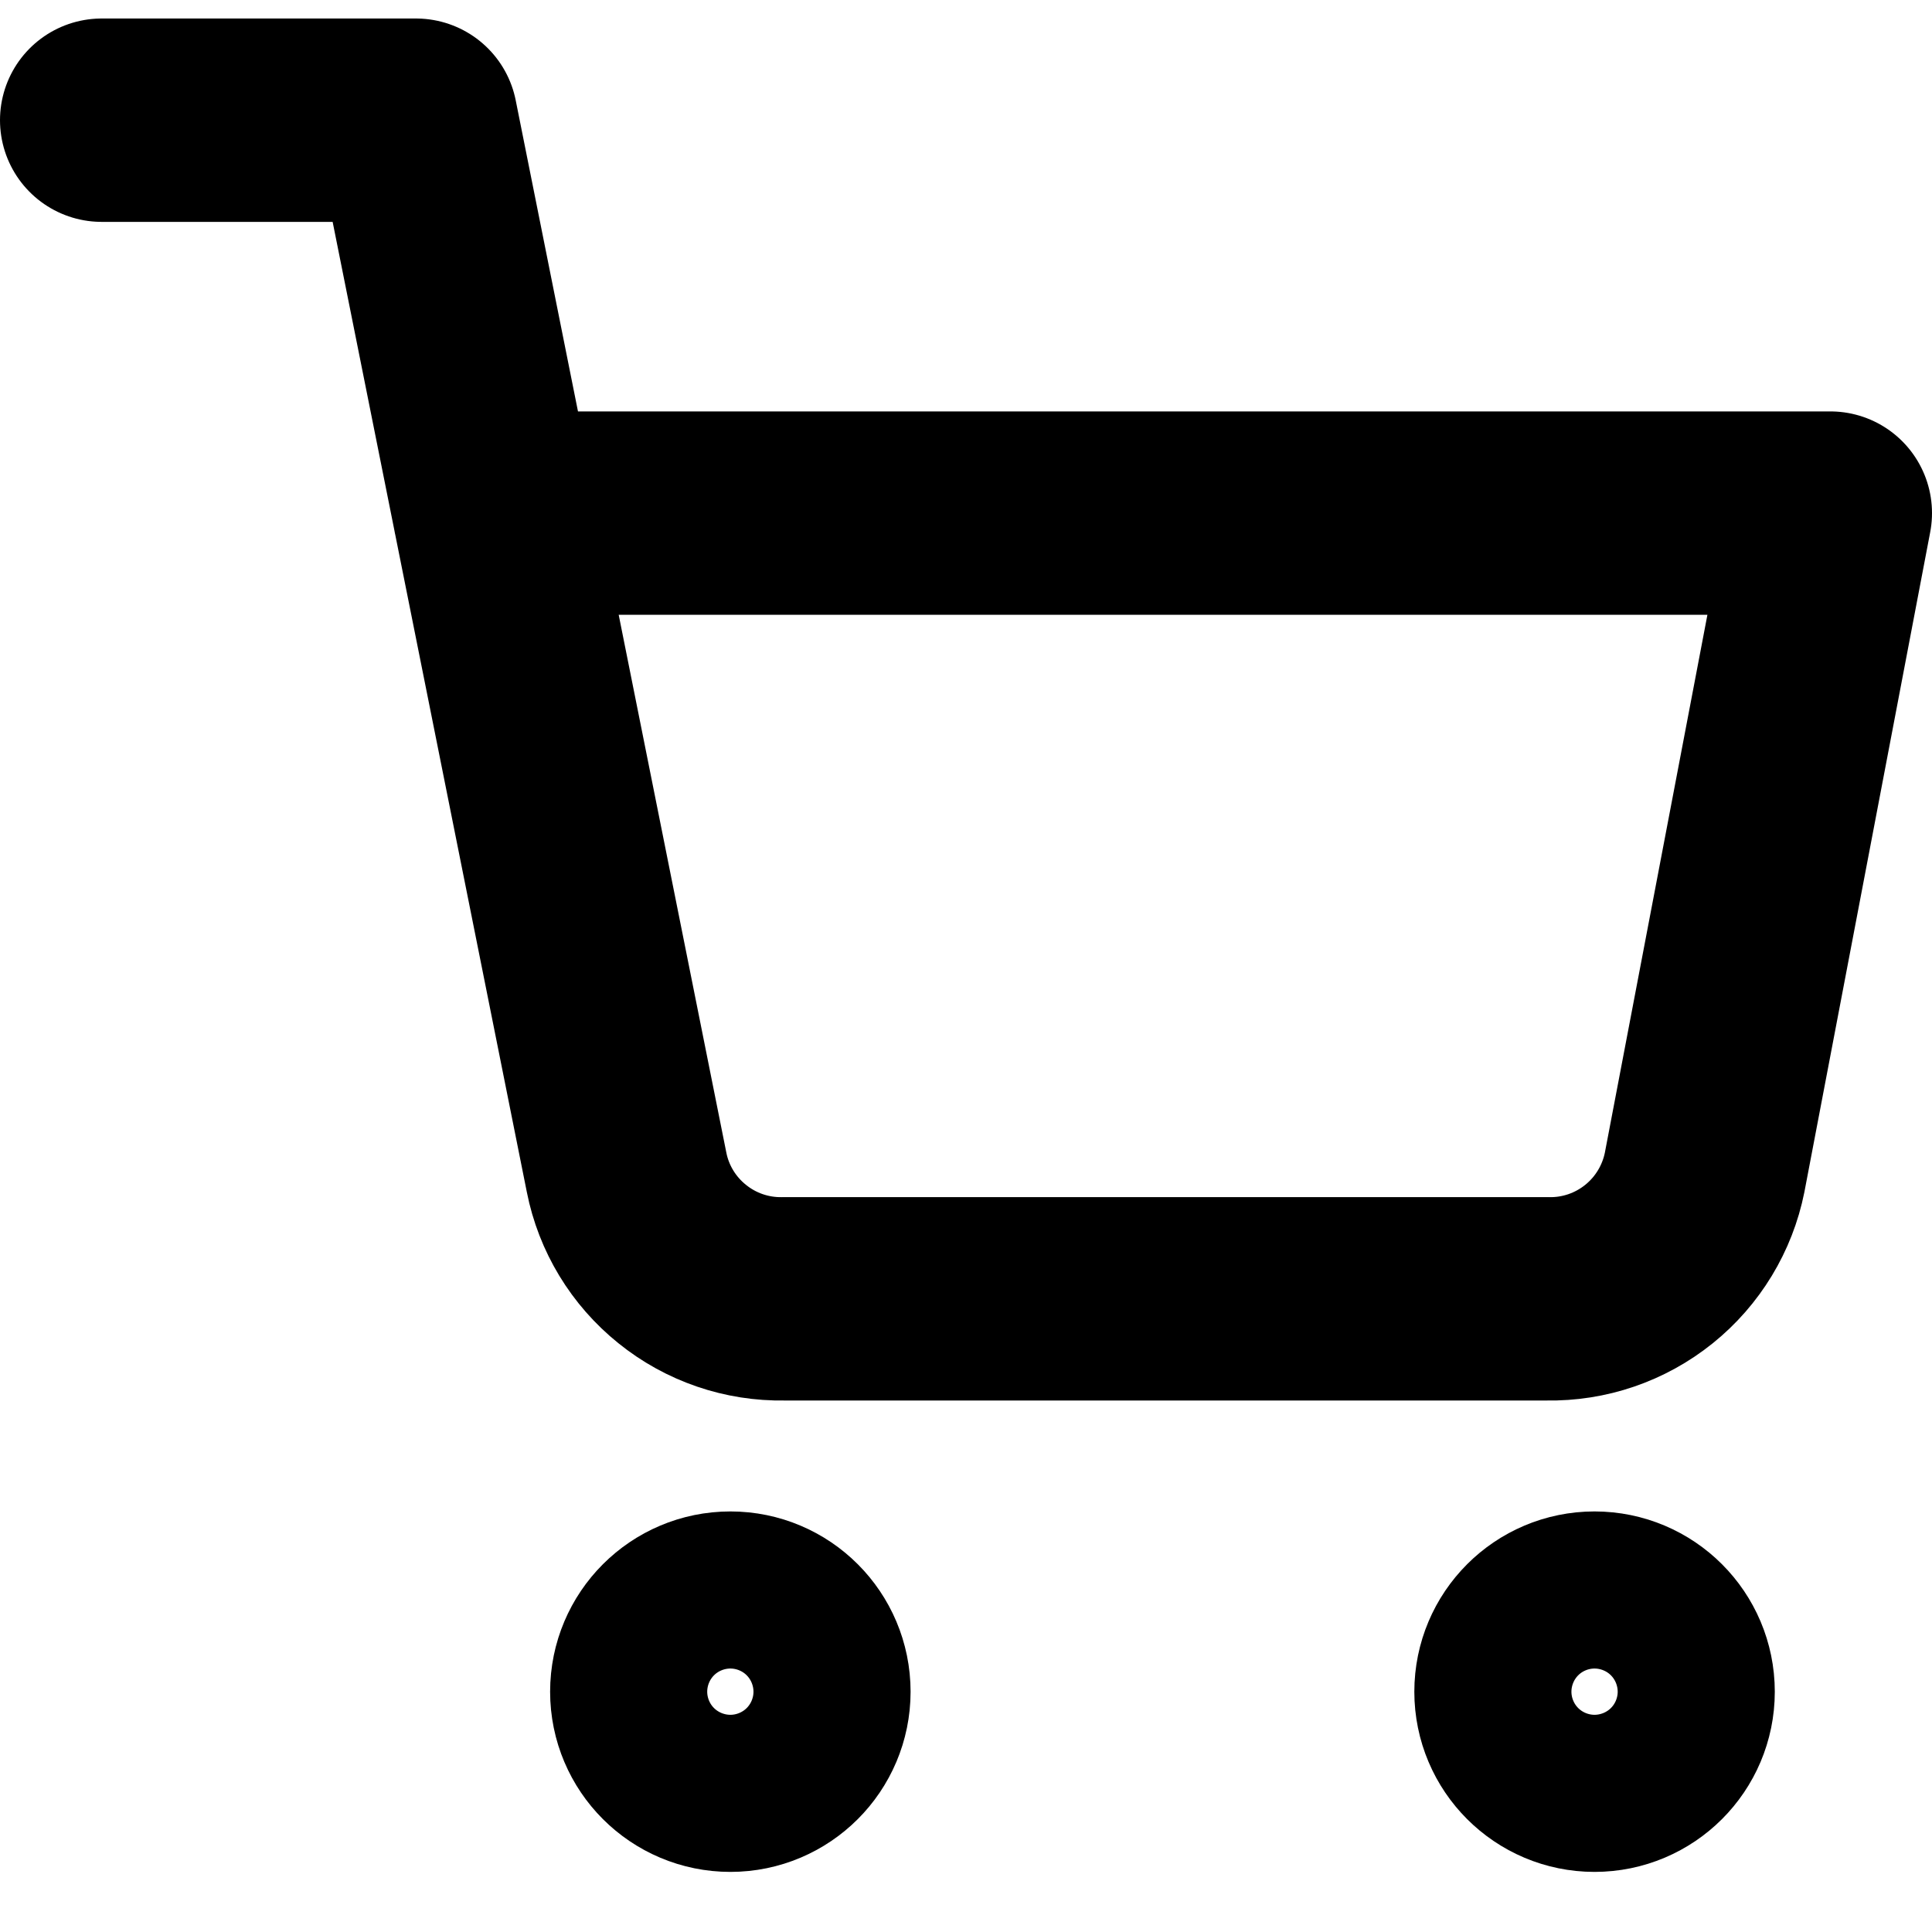
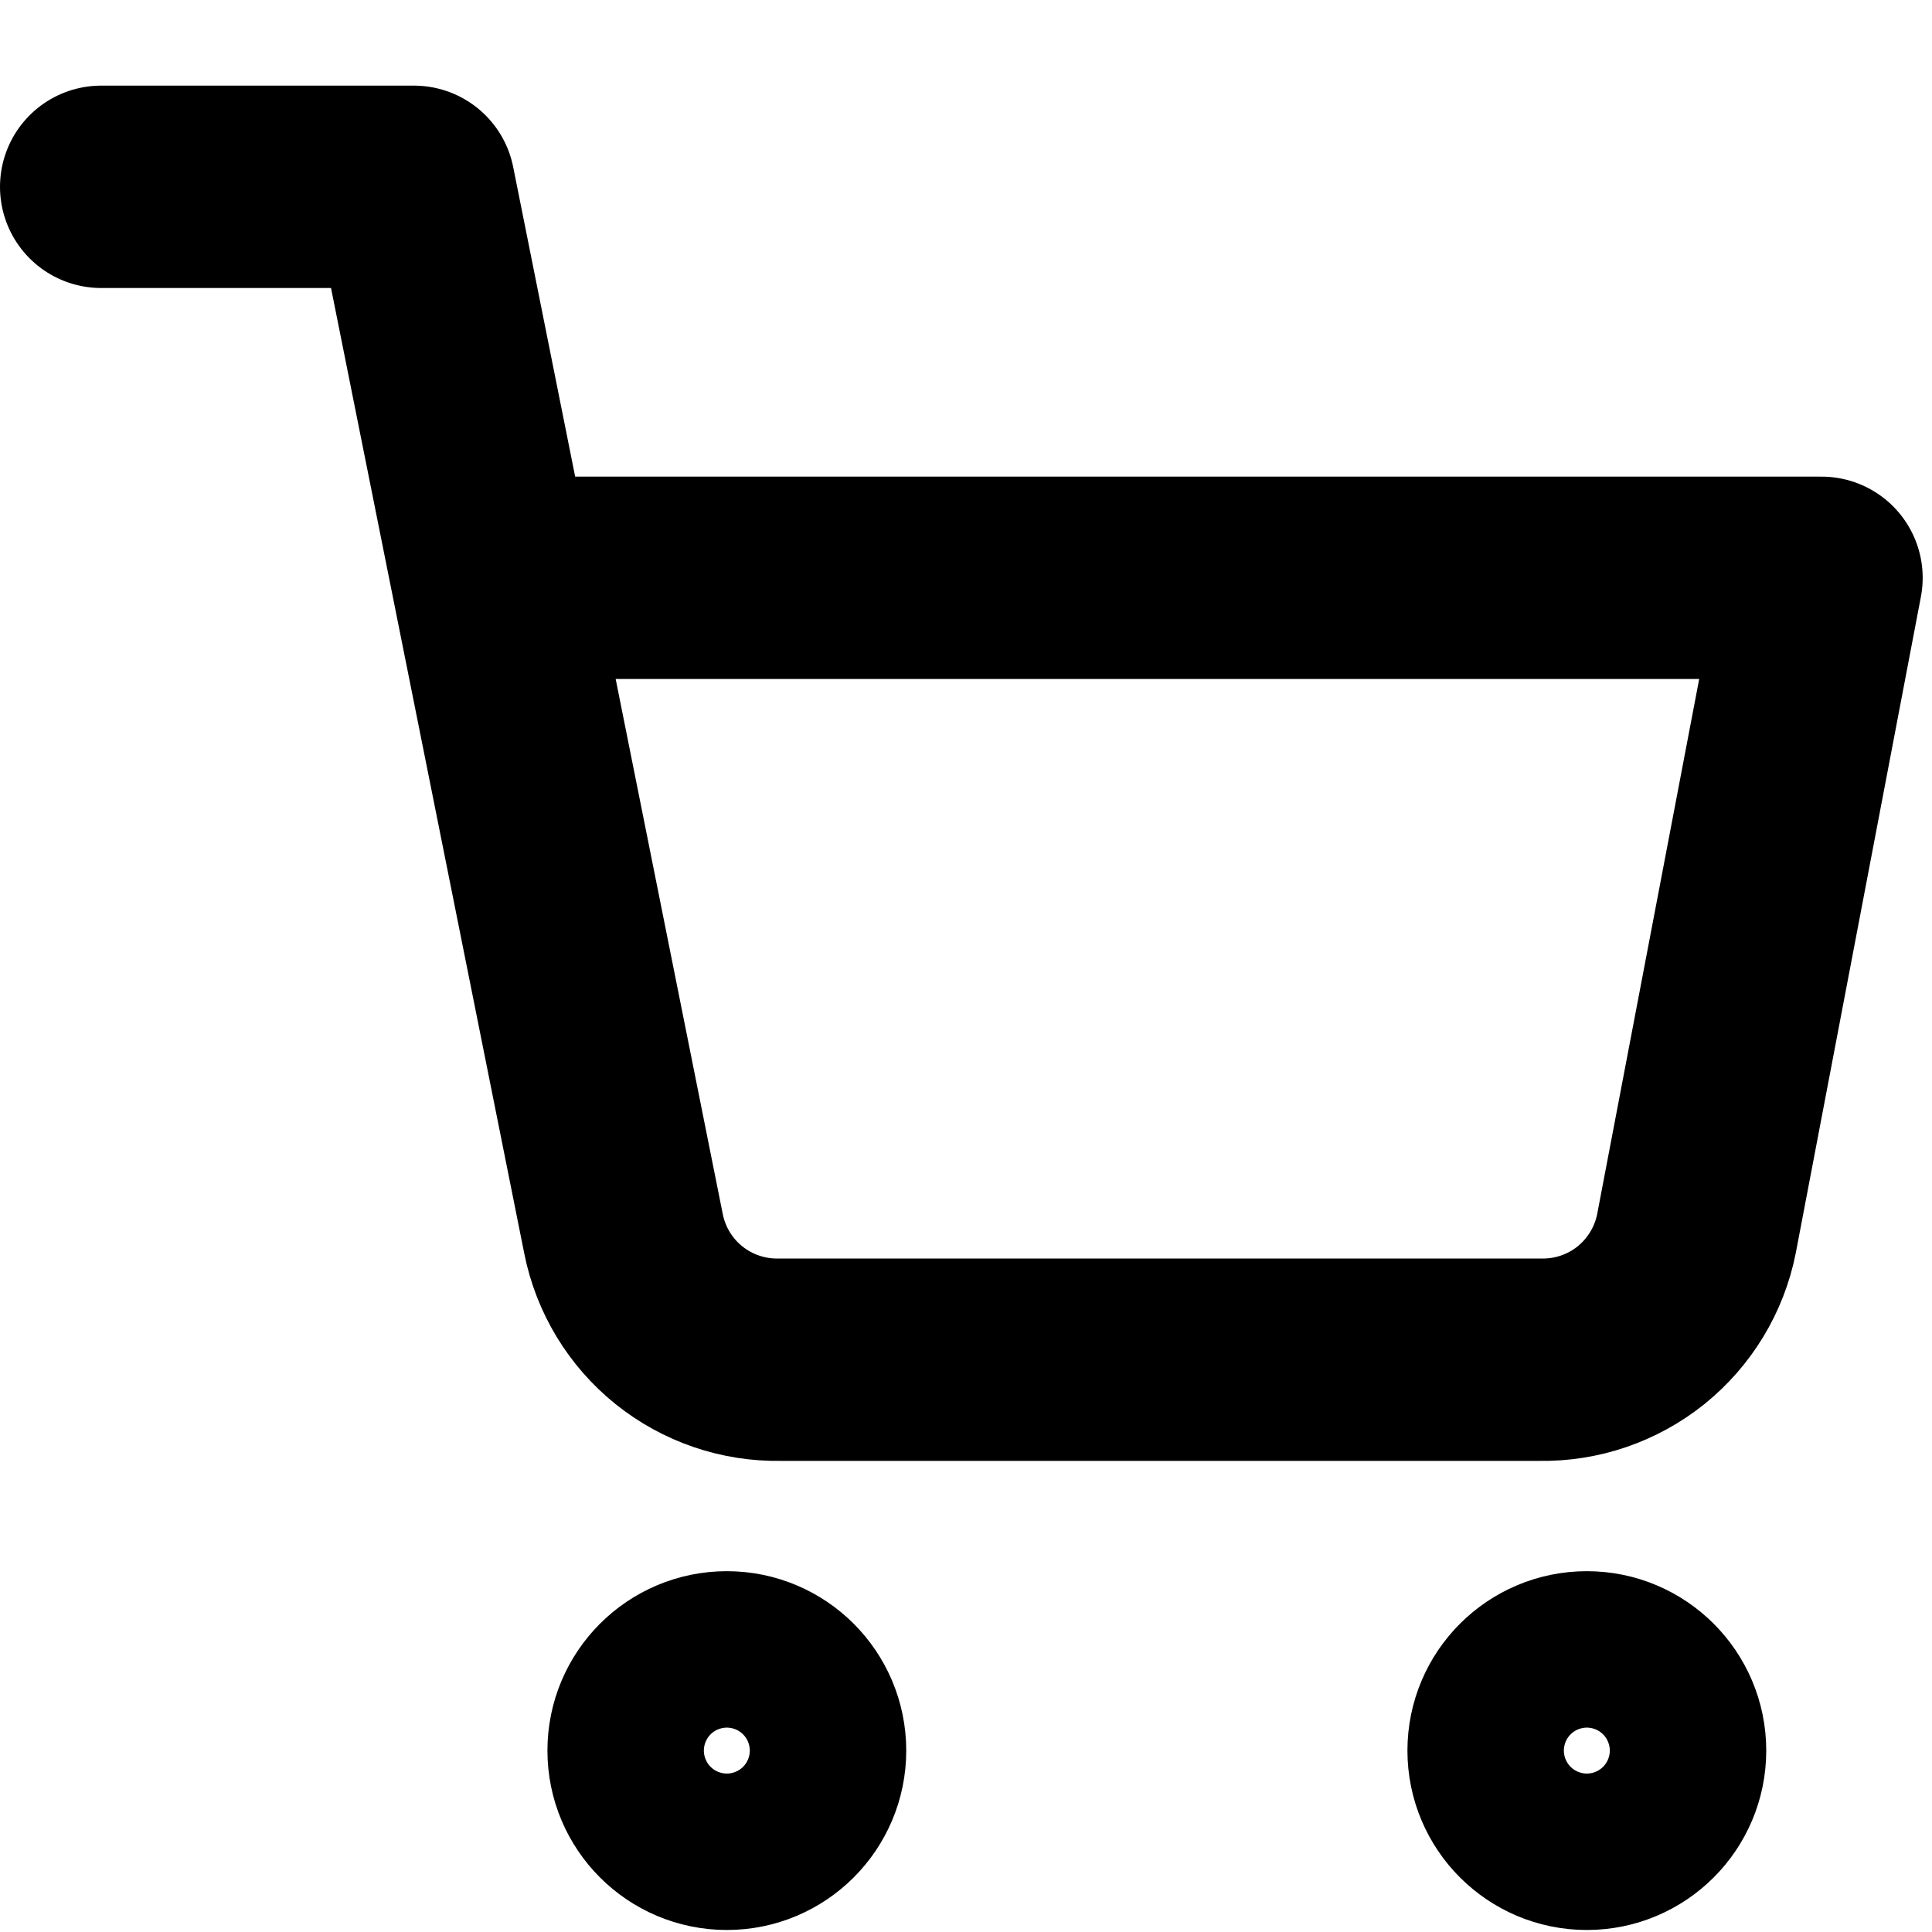
- <svg xmlns="http://www.w3.org/2000/svg" width="19" height="19" viewBox="0 0 19 19" fill="none">
-   <path d="M7.183 17.409C7.609 17.409 7.955 17.063 7.955 16.637C7.955 16.21 7.609 15.864 7.183 15.864C6.756 15.864 6.41 16.21 6.41 16.637C6.41 17.063 6.756 17.409 7.183 17.409Z" stroke="black" stroke-width="2" stroke-linecap="round" stroke-linejoin="round" />
-   <path d="M15.681 17.409C16.108 17.409 16.454 17.063 16.454 16.637C16.454 16.21 16.108 15.864 15.681 15.864C15.255 15.864 14.909 16.21 14.909 16.637C14.909 17.063 15.255 17.409 15.681 17.409Z" stroke="black" stroke-width="2" stroke-linecap="round" stroke-linejoin="round" />
-   <path d="M1 1.182H4.091L6.162 11.529C6.232 11.884 6.426 12.204 6.709 12.431C6.991 12.659 7.345 12.78 7.707 12.773H15.218C15.581 12.78 15.934 12.659 16.217 12.431C16.499 12.204 16.693 11.884 16.764 11.529L18 5.046H4.864" stroke="black" stroke-width="2" stroke-linecap="round" stroke-linejoin="round" />
+ <svg xmlns="http://www.w3.org/2000/svg" width="20" height="20" fill="none" version="1.1" viewBox="0 0 20 20">
+   <g transform="matrix(1.0475 0 0 1.0475 0 .69582)" stroke="#000" stroke-linecap="round" stroke-linejoin="round" stroke-width="2">
+     <path d="m7.183 17.409c0.427 0 0.773-0.346 0.773-0.773s-0.346-0.773-0.773-0.773c-0.427 0-0.773 0.346-0.773 0.773s0.346 0.773 0.773 0.773z" />
+     <path d="m15.682 17.409c0.427 0 0.773-0.346 0.773-0.773s-0.346-0.773-0.773-0.773c-0.427 0-0.773 0.346-0.773 0.773s0.346 0.773 0.773 0.773z" />
+     <path d="m1 1.182h3.091l2.071 10.347c0.071 0.356 0.264 0.675 0.547 0.903 0.283 0.227 0.636 0.348 0.999 0.341h7.511c0.363 0.007 0.716-0.114 0.999-0.341 0.282-0.228 0.476-0.547 0.547-0.903l1.236-6.483h-13.136" />
+   </g>
</svg>
